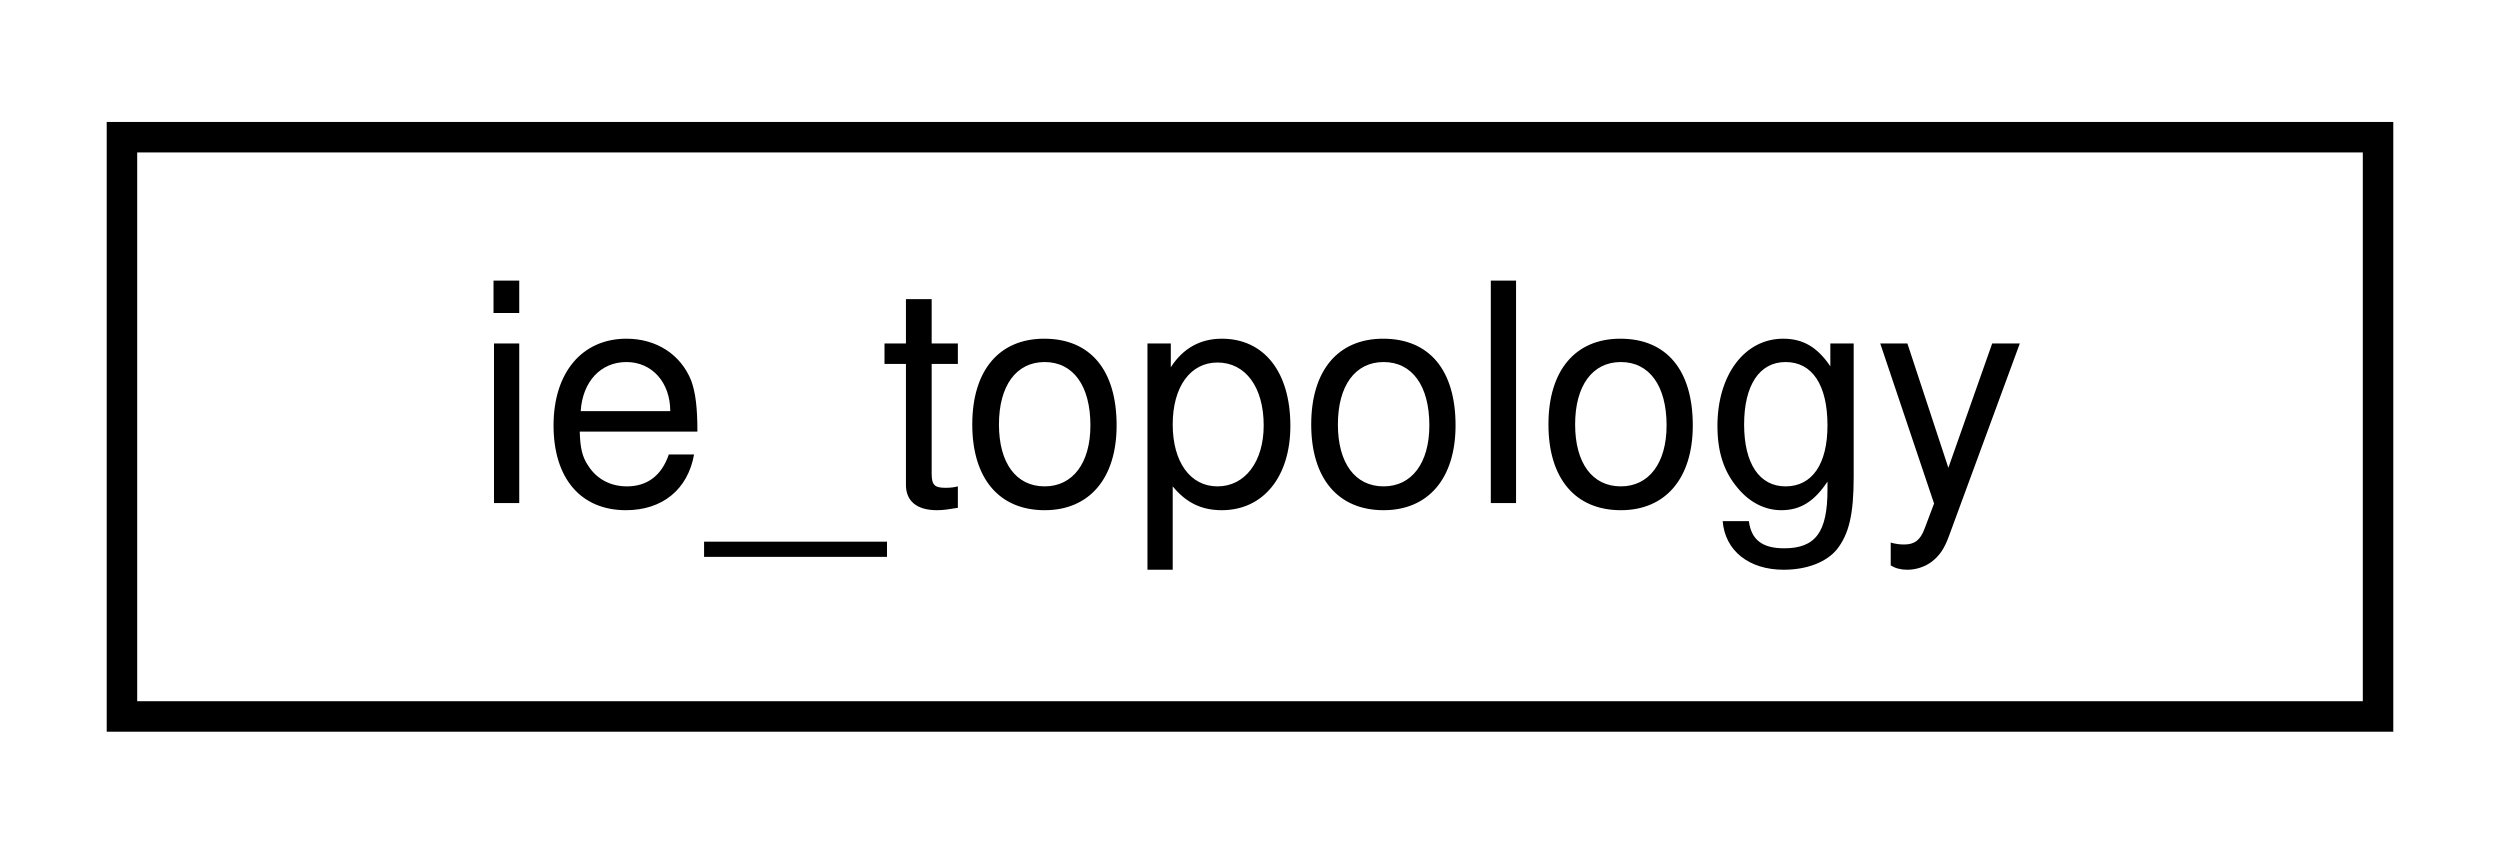
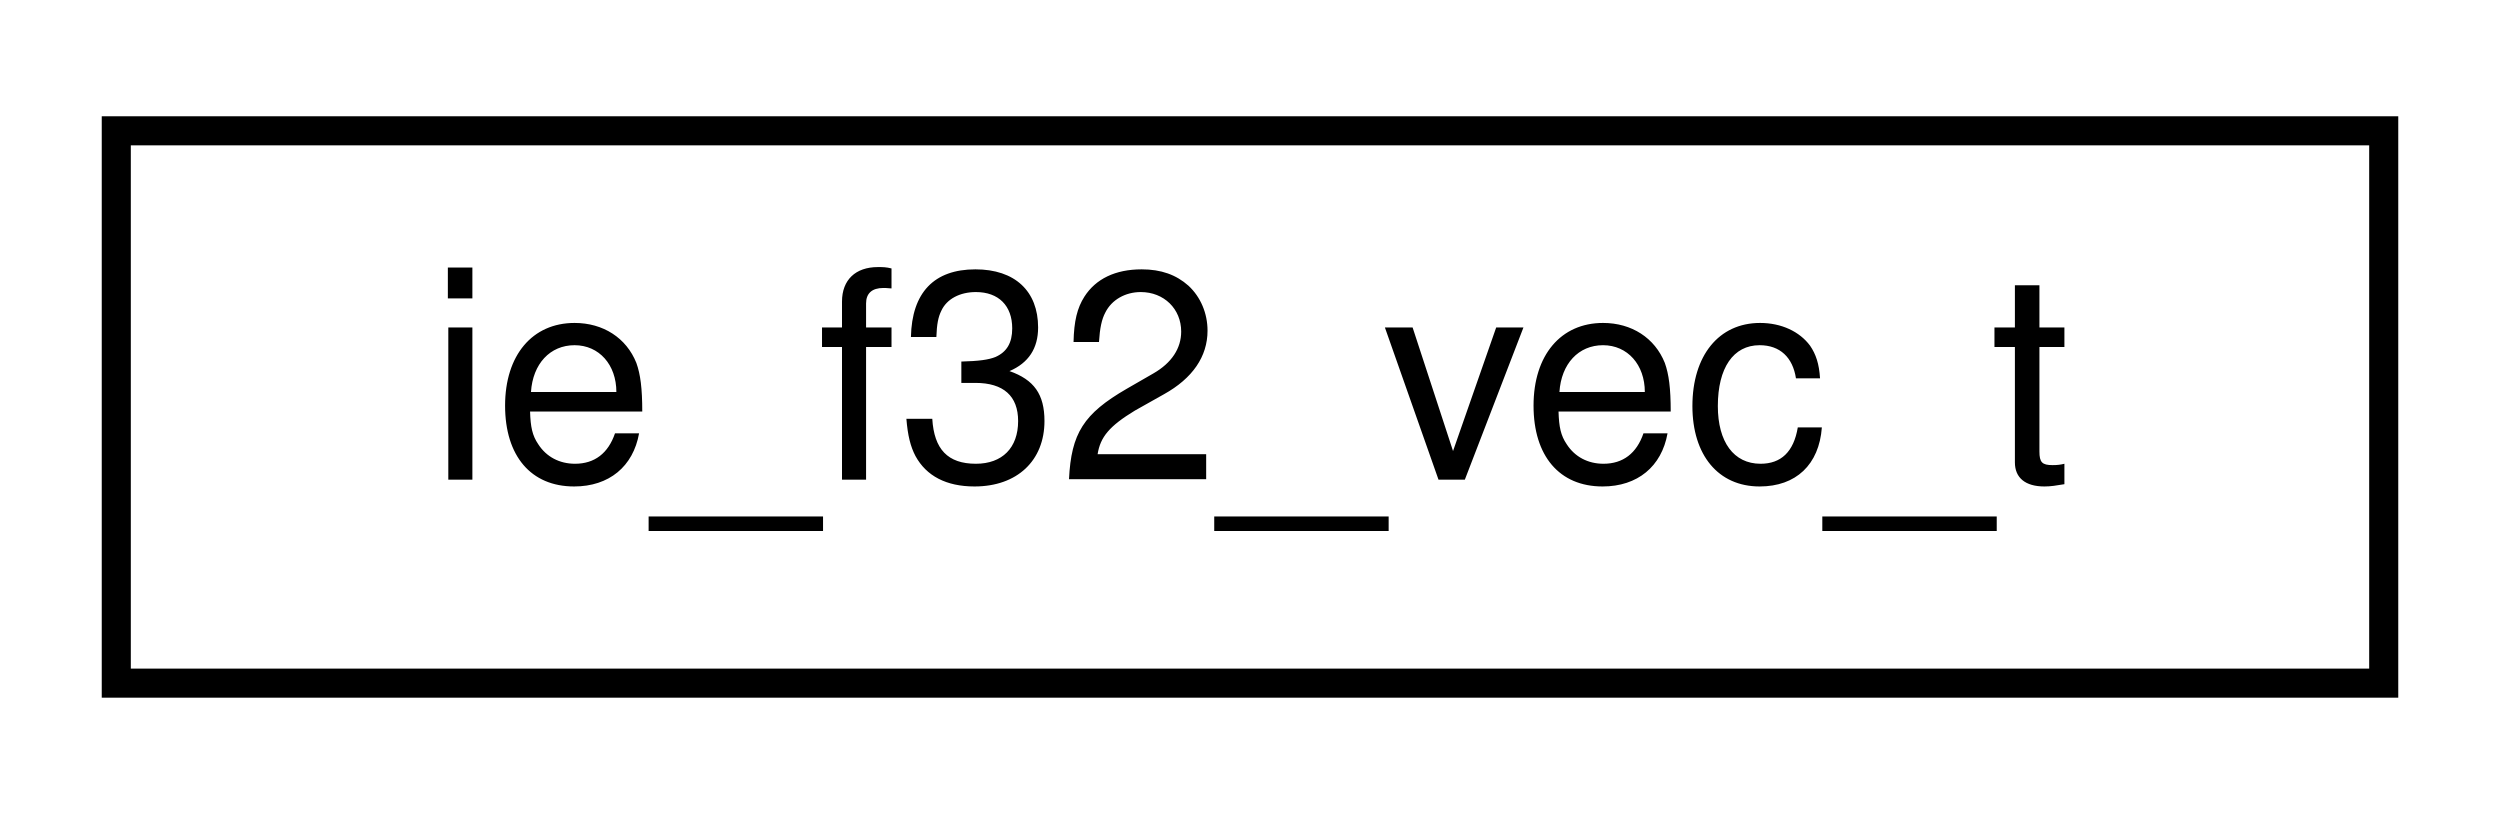
- <svg xmlns="http://www.w3.org/2000/svg" xmlns:xlink="http://www.w3.org/1999/xlink" width="82pt" height="28pt" viewBox="0.00 0.00 82.00 28.00">
+ <svg xmlns="http://www.w3.org/2000/svg" xmlns:xlink="http://www.w3.org/1999/xlink" width="86pt" height="28pt" viewBox="0.00 0.00 86.00 28.00">
  <g id="graph0" class="graph" transform="scale(1 1) rotate(0) translate(4 24)">
    <g id="node1" class="node">
      <g id="a_node1">
-         <a xlink:href="structie__topology.html" target="_top" xlink:title="Internal representation.">
-           <polygon fill="none" stroke="black" points="0,-0.5 0,-19.5 74,-19.5 74,-0.5 0,-0.5" />
-           <text text-anchor="middle" x="37" y="-7.5" font-family="Helvetica,sans-Serif" font-size="10.00">ie_topology</text>
+         <a xlink:href="structie__f32__vec__t.html" target="_top" xlink:title="Contiguous 1D float vector view.">
+           <polygon fill="none" stroke="black" points="0,-0.5 0,-19.5 78,-19.5 78,-0.5 0,-0.5" />
+           <text text-anchor="middle" x="39" y="-7.5" font-family="Helvetica,sans-Serif" font-size="10.00">ie_f32_vec_t</text>
        </a>
      </g>
    </g>
  </g>
</svg>
